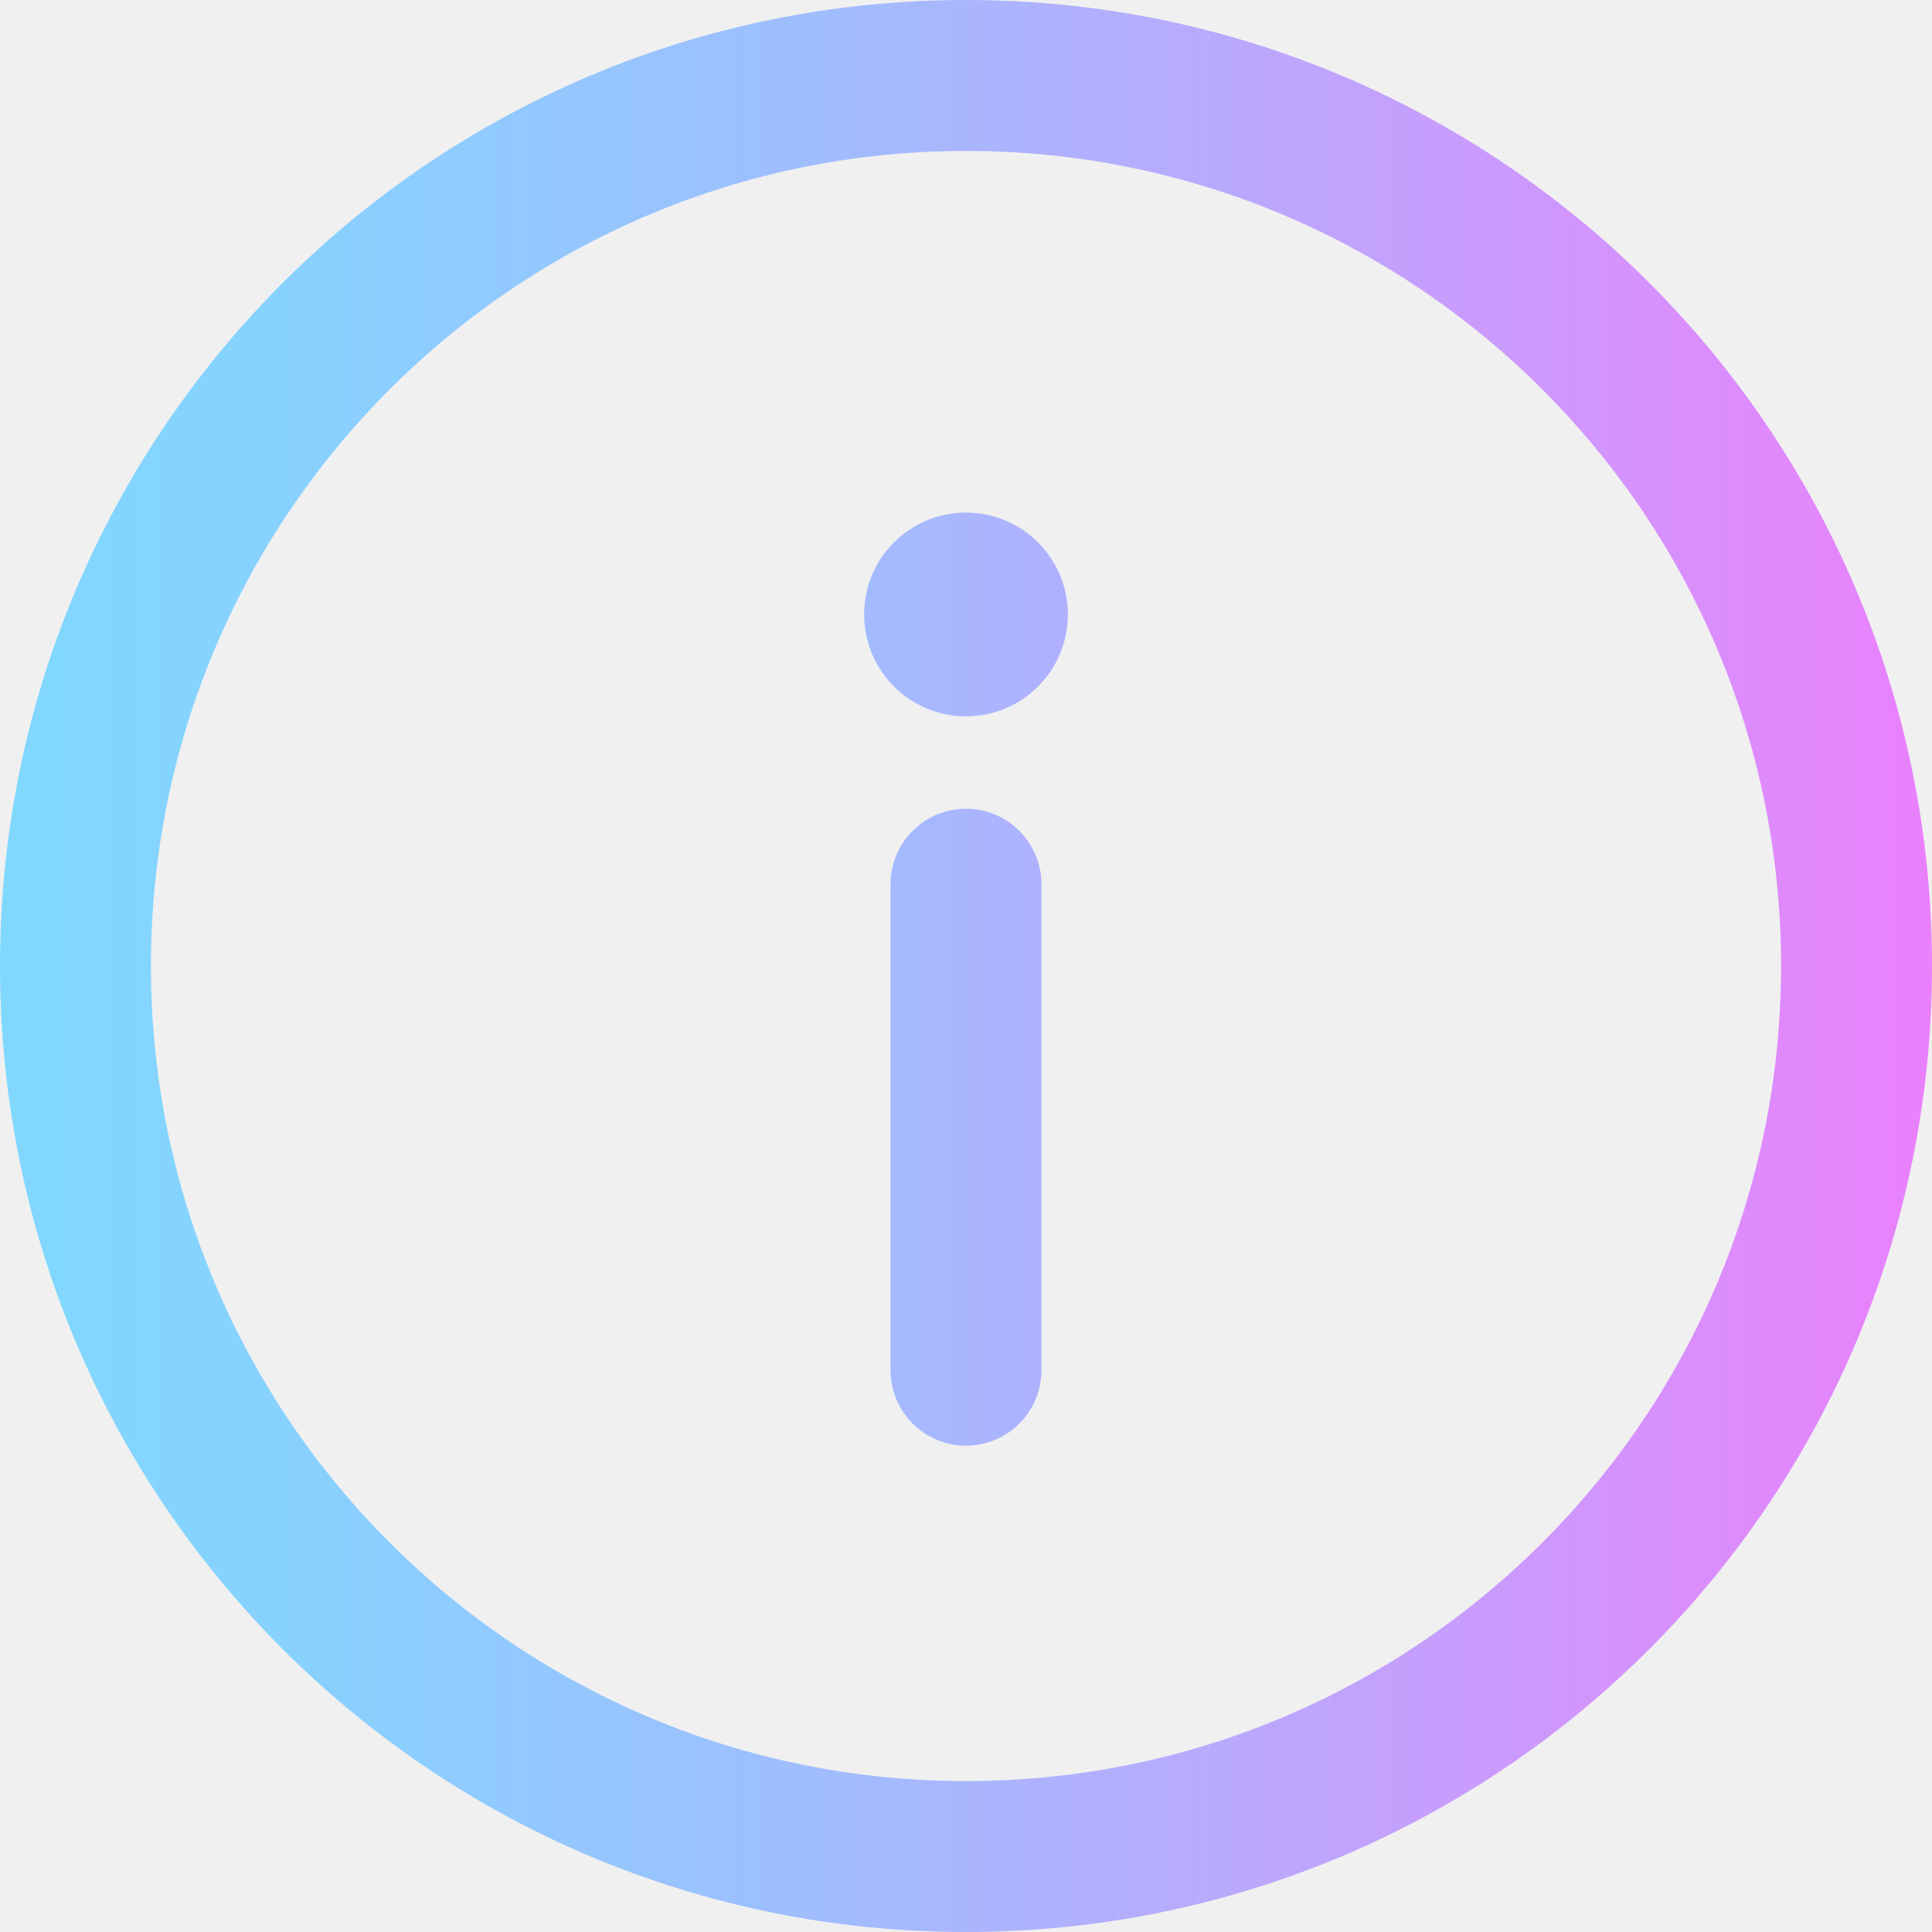
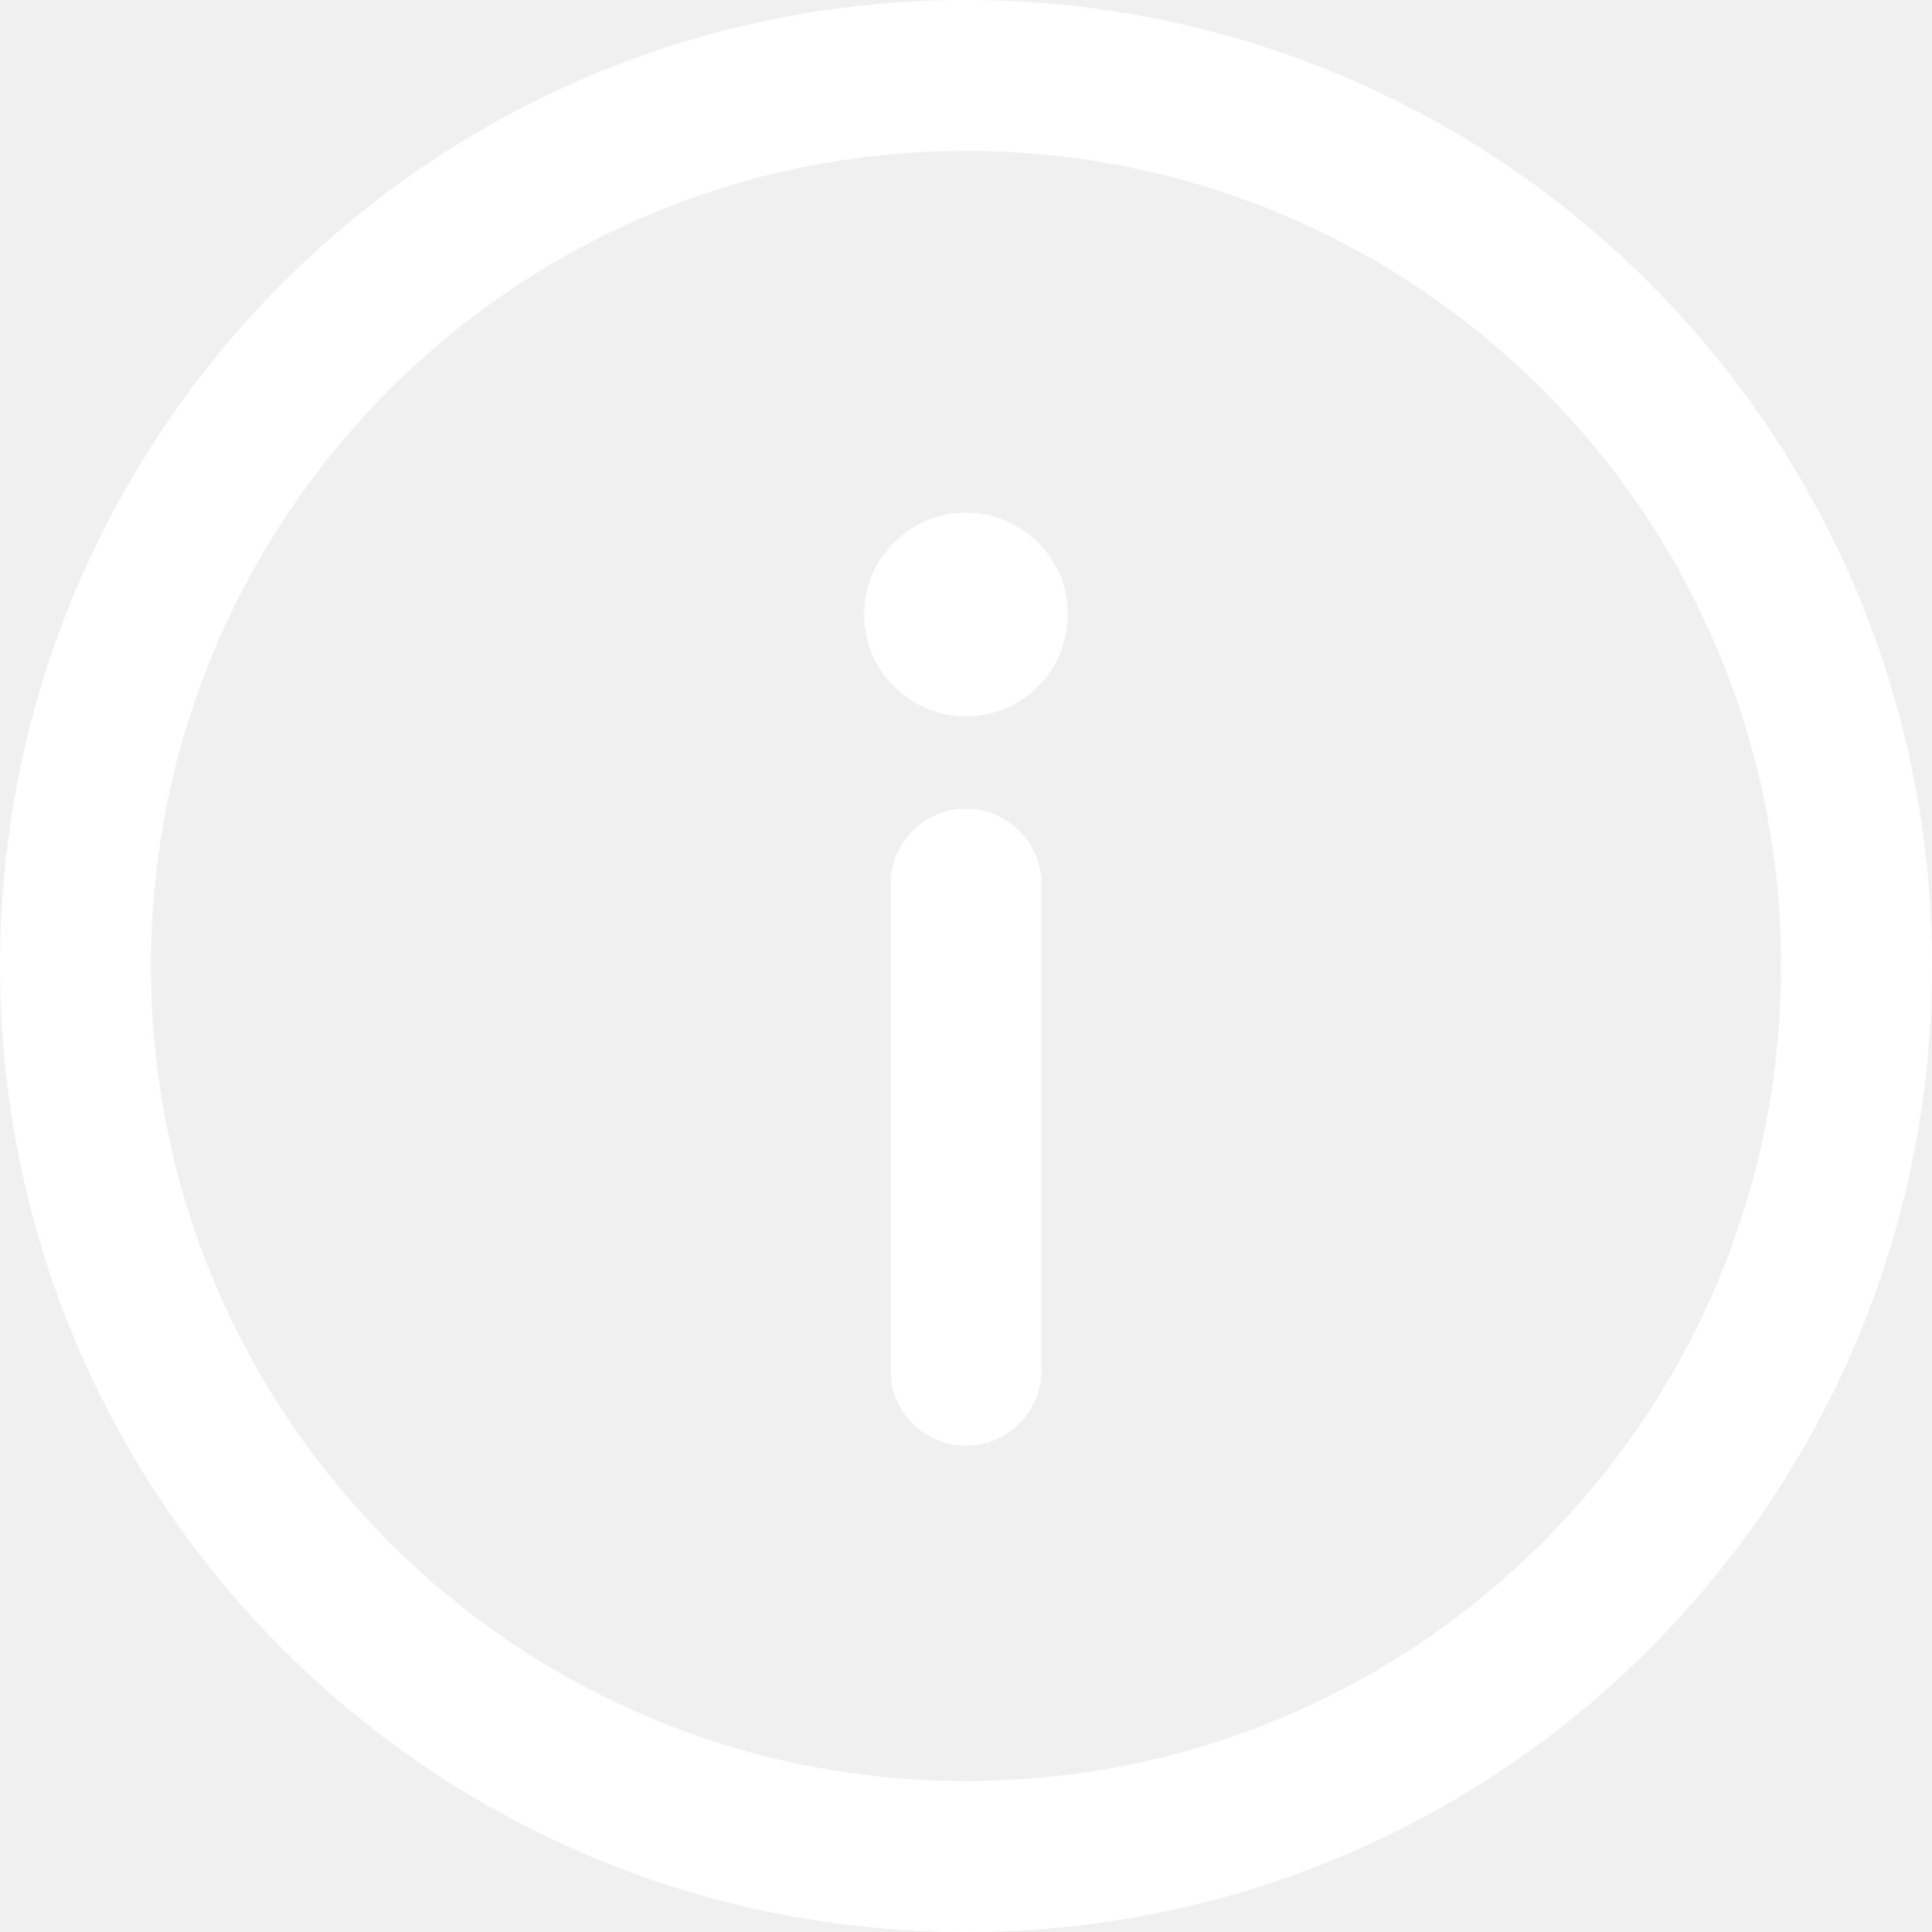
<svg xmlns="http://www.w3.org/2000/svg" version="1.1" id="Capa_1" x="0px" y="0px" viewBox="0 0 512 512" style="enable-background:new 0 0 512 512;" xml:space="preserve">
  <linearGradient id="SVGID_1_" gradientUnits="userSpaceOnUse" x1="0" y1="258" x2="512" y2="258" gradientTransform="matrix(1 0 0 -1 0 514)">
-     <stop offset="0" style="stop-color:#80D8FF" />
-     <stop offset="0.16" style="stop-color:#88D1FF" />
-     <stop offset="0.413" style="stop-color:#9FBEFE" />
-     <stop offset="0.725" style="stop-color:#C4A0FD" />
-     <stop offset="1" style="stop-color:#EA80FC" />
+     <stop offset="0" style="stop-color:#fff" />
+     <stop offset="0.16" style="stop-color:#fff" />
+     <stop offset="0.413" style="stop-color:#fff" />
+     <stop offset="0.725" style="stop-color:#fff" />
+     <stop offset="1" style="stop-color:#fff" />
  </linearGradient>
-   <path style="fill:url(#SVGID_1_);" d="M256,512C114.507,512,0,397.503,0,256C0,114.507,114.497,0,256,0  c141.492,0,256,114.497,256,256C512,397.493,397.503,512,256,512z M256,40C136.615,40,40,136.607,40,256  c0,119.385,96.607,216,216,216c119.384,0,216-96.607,216-216C472,136.615,375.393,40,256,40z M276,363.123V234.33  c0-11.046-8.954-20-20-20s-20,8.954-20,20v128.792c0,11.046,8.954,20,20,20C267.046,383.122,276,374.168,276,363.123z M256,135.841  c-14.912,0-27,12.088-27,27s12.088,27,27,27c14.912,0,27-12.088,27-27S270.912,135.841,256,135.841z" />
+   <path style="fill:#fff;" d="M256,512C114.507,512,0,397.503,0,256C0,114.507,114.497,0,256,0  c141.492,0,256,114.497,256,256C512,397.493,397.503,512,256,512z M256,40C136.615,40,40,136.607,40,256  c0,119.385,96.607,216,216,216c119.384,0,216-96.607,216-216C472,136.615,375.393,40,256,40z M276,363.123V234.33  c0-11.046-8.954-20-20-20s-20,8.954-20,20v128.792c0,11.046,8.954,20,20,20C267.046,383.122,276,374.168,276,363.123z M256,135.841  c-14.912,0-27,12.088-27,27s12.088,27,27,27c14.912,0,27-12.088,27-27S270.912,135.841,256,135.841z" />
  <g>
</g>
  <g>
</g>
  <g>
</g>
  <g>
</g>
  <g>
</g>
  <g>
</g>
  <g>
</g>
  <g>
</g>
  <g>
</g>
  <g>
</g>
  <g>
</g>
  <g>
</g>
  <g>
</g>
  <g>
</g>
  <g>
</g>
</svg>
